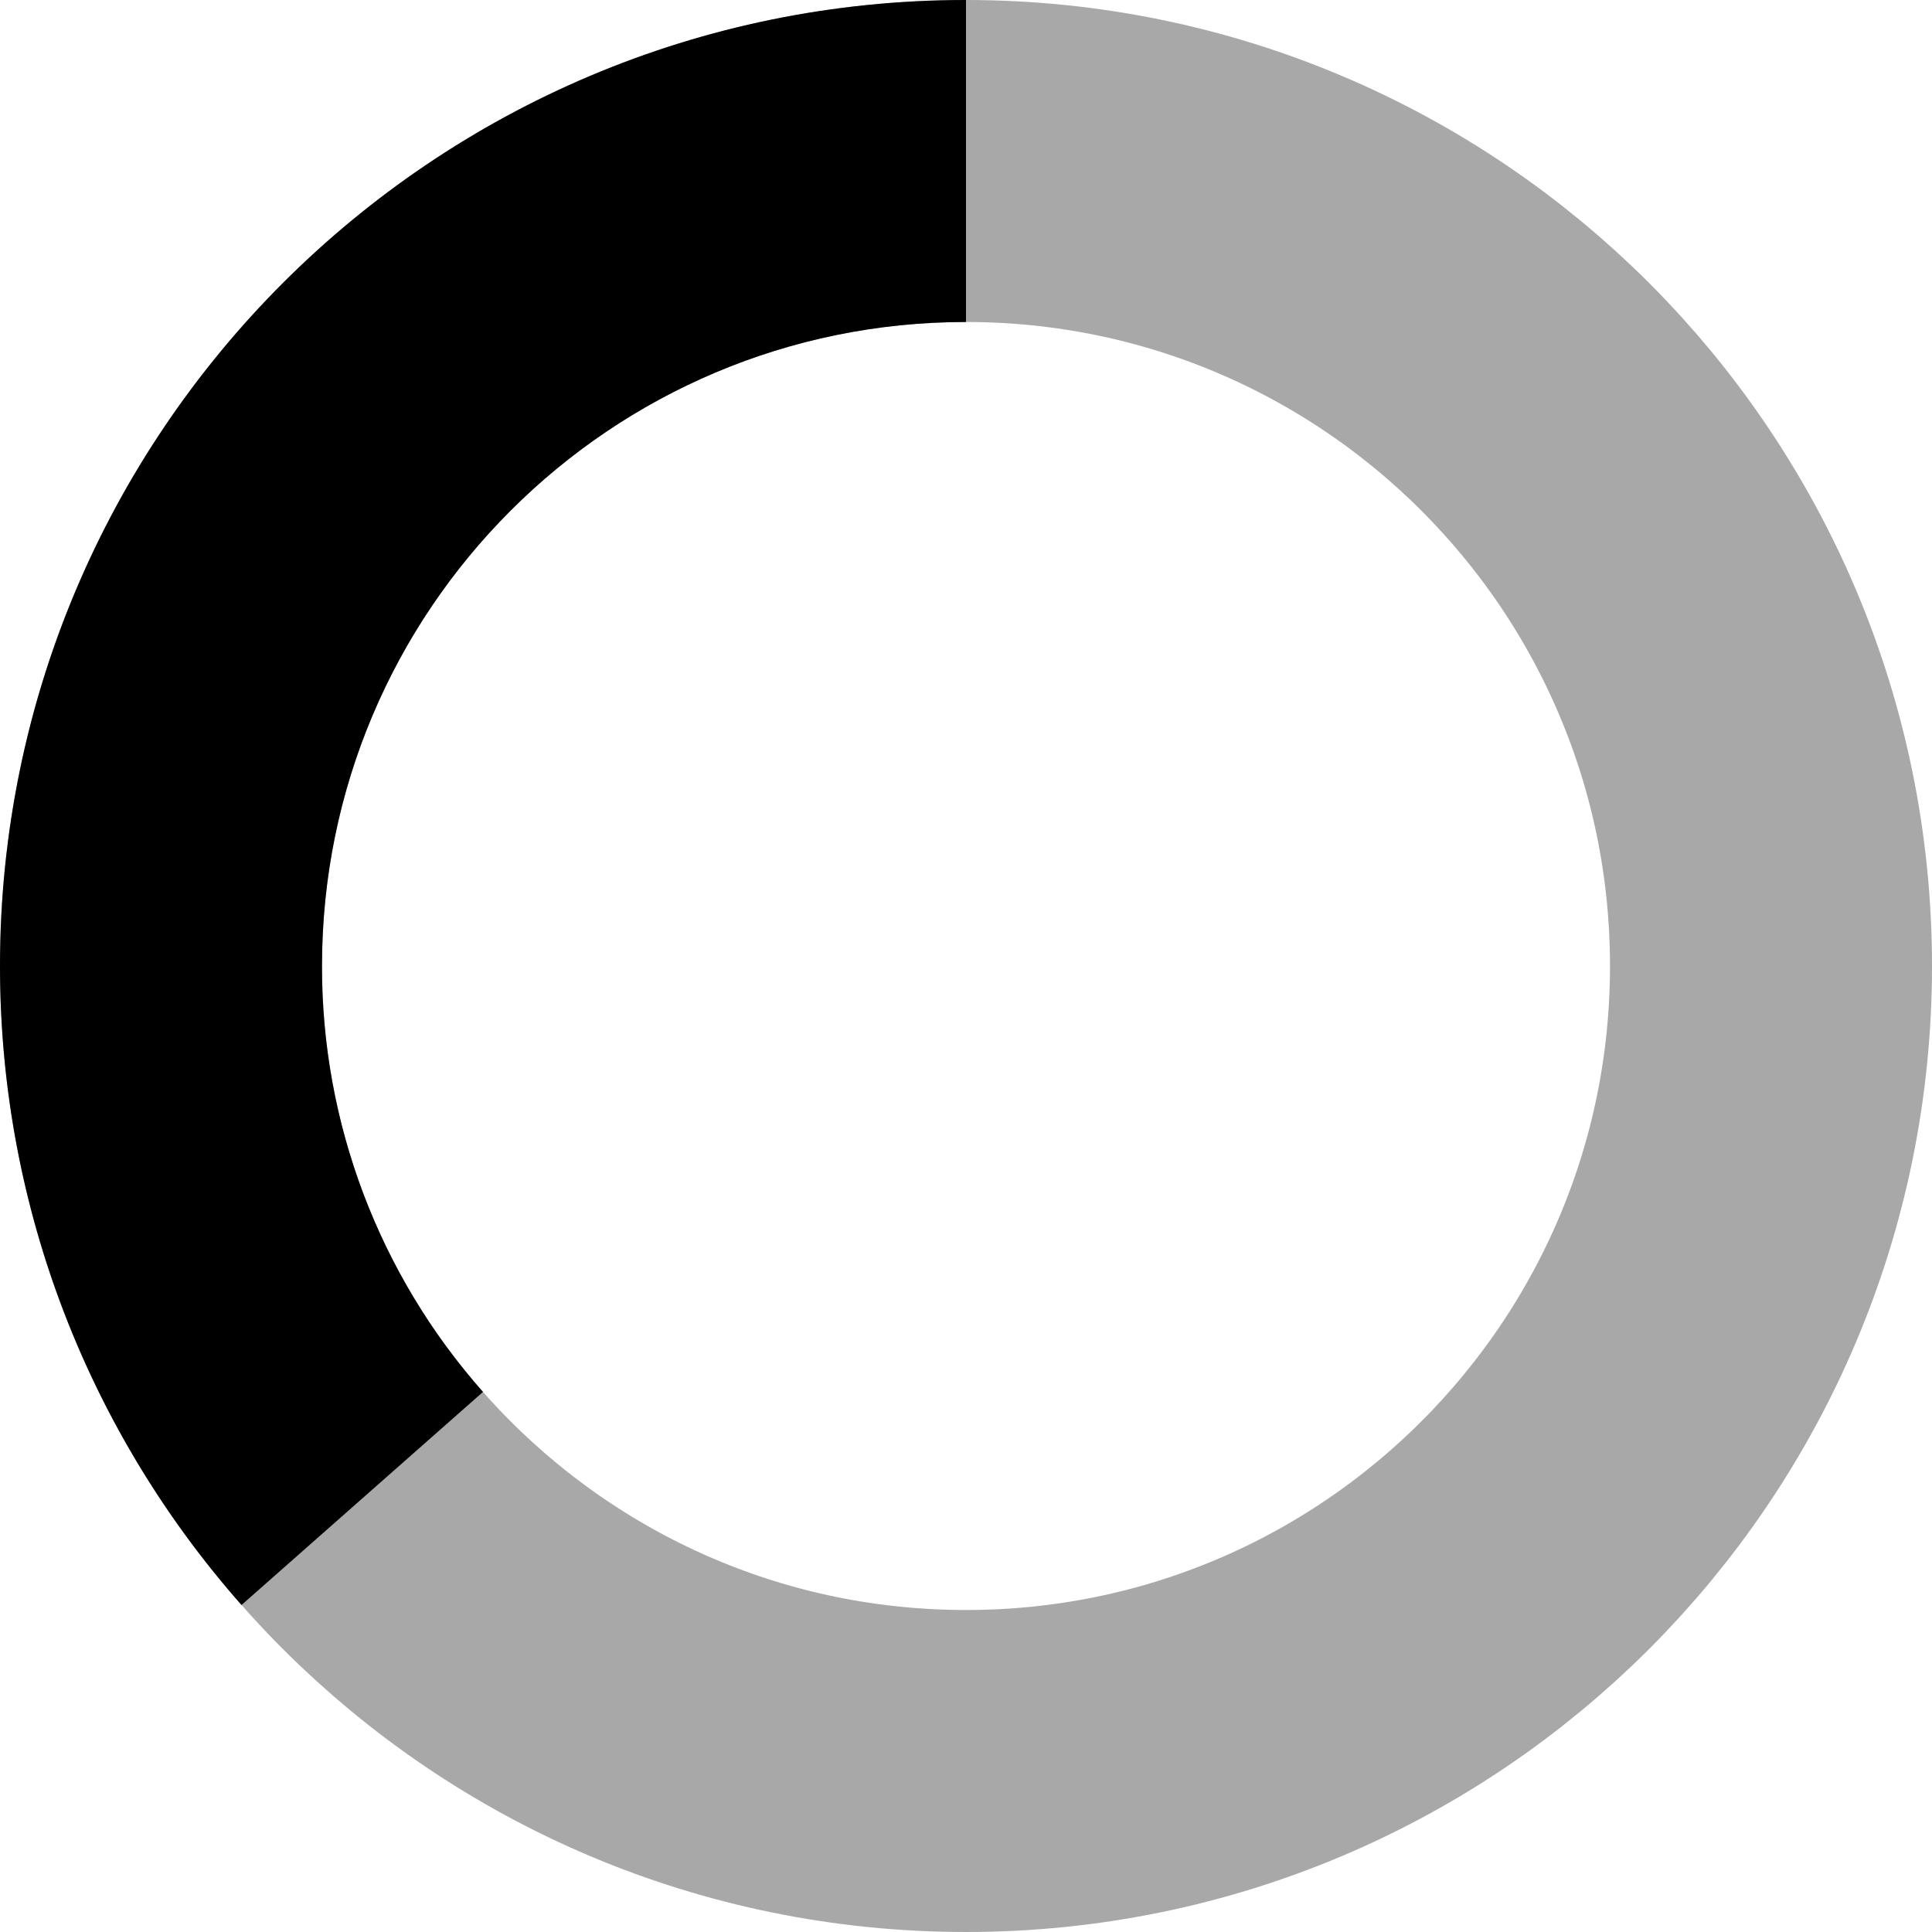
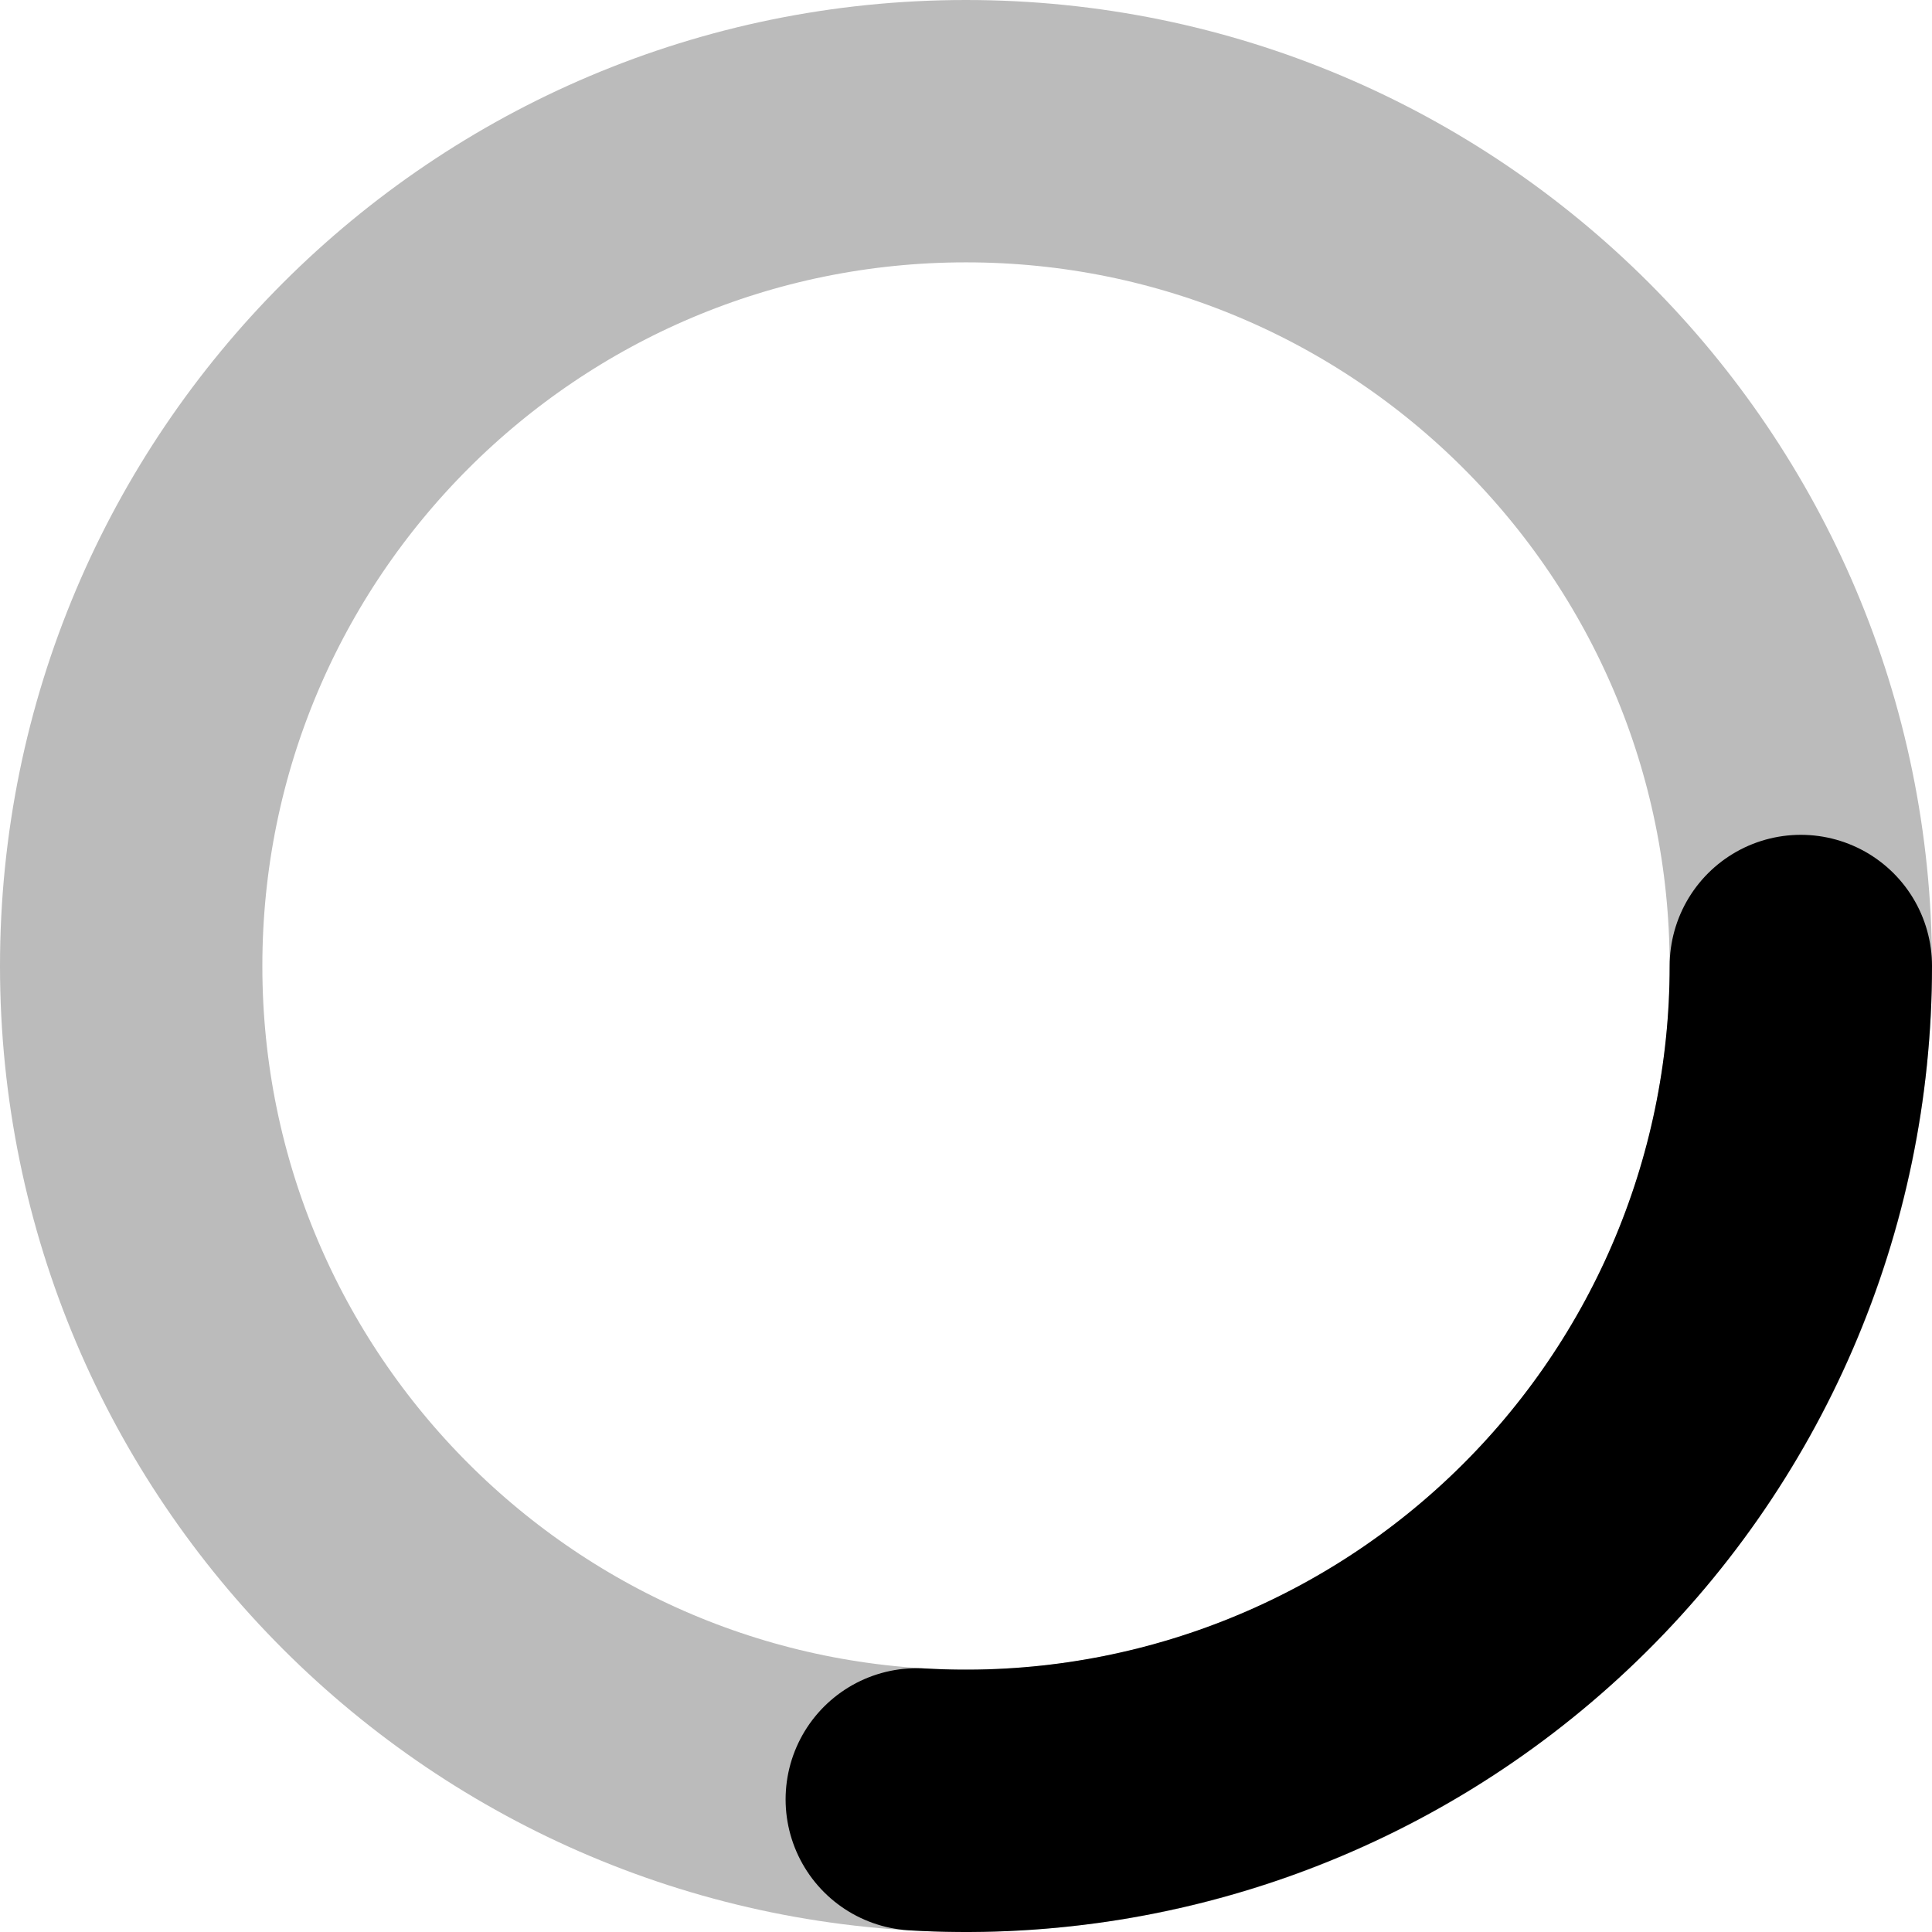
- <svg xmlns="http://www.w3.org/2000/svg" class="animate-spin -ml-1 mr-3 h-5 w-5 text-white" fill="none" viewBox="0 0 24 24" version="1.1" id="svg6">
-   <defs id="defs10" />
-   <circle class="opacity-25" cx="12" cy="12" r="10" id="circle2" stroke-width="4" stroke="currentColor" style="stroke:#000000;stroke-opacity:0.34" />
-   <path class="opacity-75" fill="currentColor" d="M4 12a8 8 0 018-8V0C5.373 0 0 5.373 0 12h4zm2 5.291A7.962 7.962 0 014 12H0c0 3.042 1.135 5.824 3 7.938l3-2.647z" id="path4" />
+ <svg xmlns="http://www.w3.org/2000/svg" viewBox="0 0 24.022 24.022" version="1.1" id="svg9" width="24.022" height="24.022">
+   <defs id="defs4">
+     <style id="style2">.cls-1{fill:#000;}</style>
+   </defs>
+   <path style="fill:none;fill-opacity:1;stroke:#000000;stroke-width:3.262;stroke-linecap:round;stroke-linejoin:round;stroke-miterlimit:4;stroke-dasharray:none;stroke-dashoffset:0;stroke-opacity:0.266" id="path821" d="M 22.391,12.011 A 10.38,10.38 0 0 1 12.012,22.391 10.38,10.38 0 0 1 1.631,12.013 10.38,10.38 0 0 1 12.008,1.631 10.38,10.38 0 0 1 22.391,12.007" />
+   <path d="m 22.391,12.011 a 10.38,10.38 0 0 1 -3.26,7.553 10.38,10.38 0 0 1 -7.732,2.809" id="path838" style="fill:none;fill-opacity:1;stroke:#000000;stroke-width:3.262;stroke-linecap:round;stroke-linejoin:round;stroke-miterlimit:4;stroke-dasharray:none;stroke-dashoffset:0;stroke-opacity:1" />
</svg>
